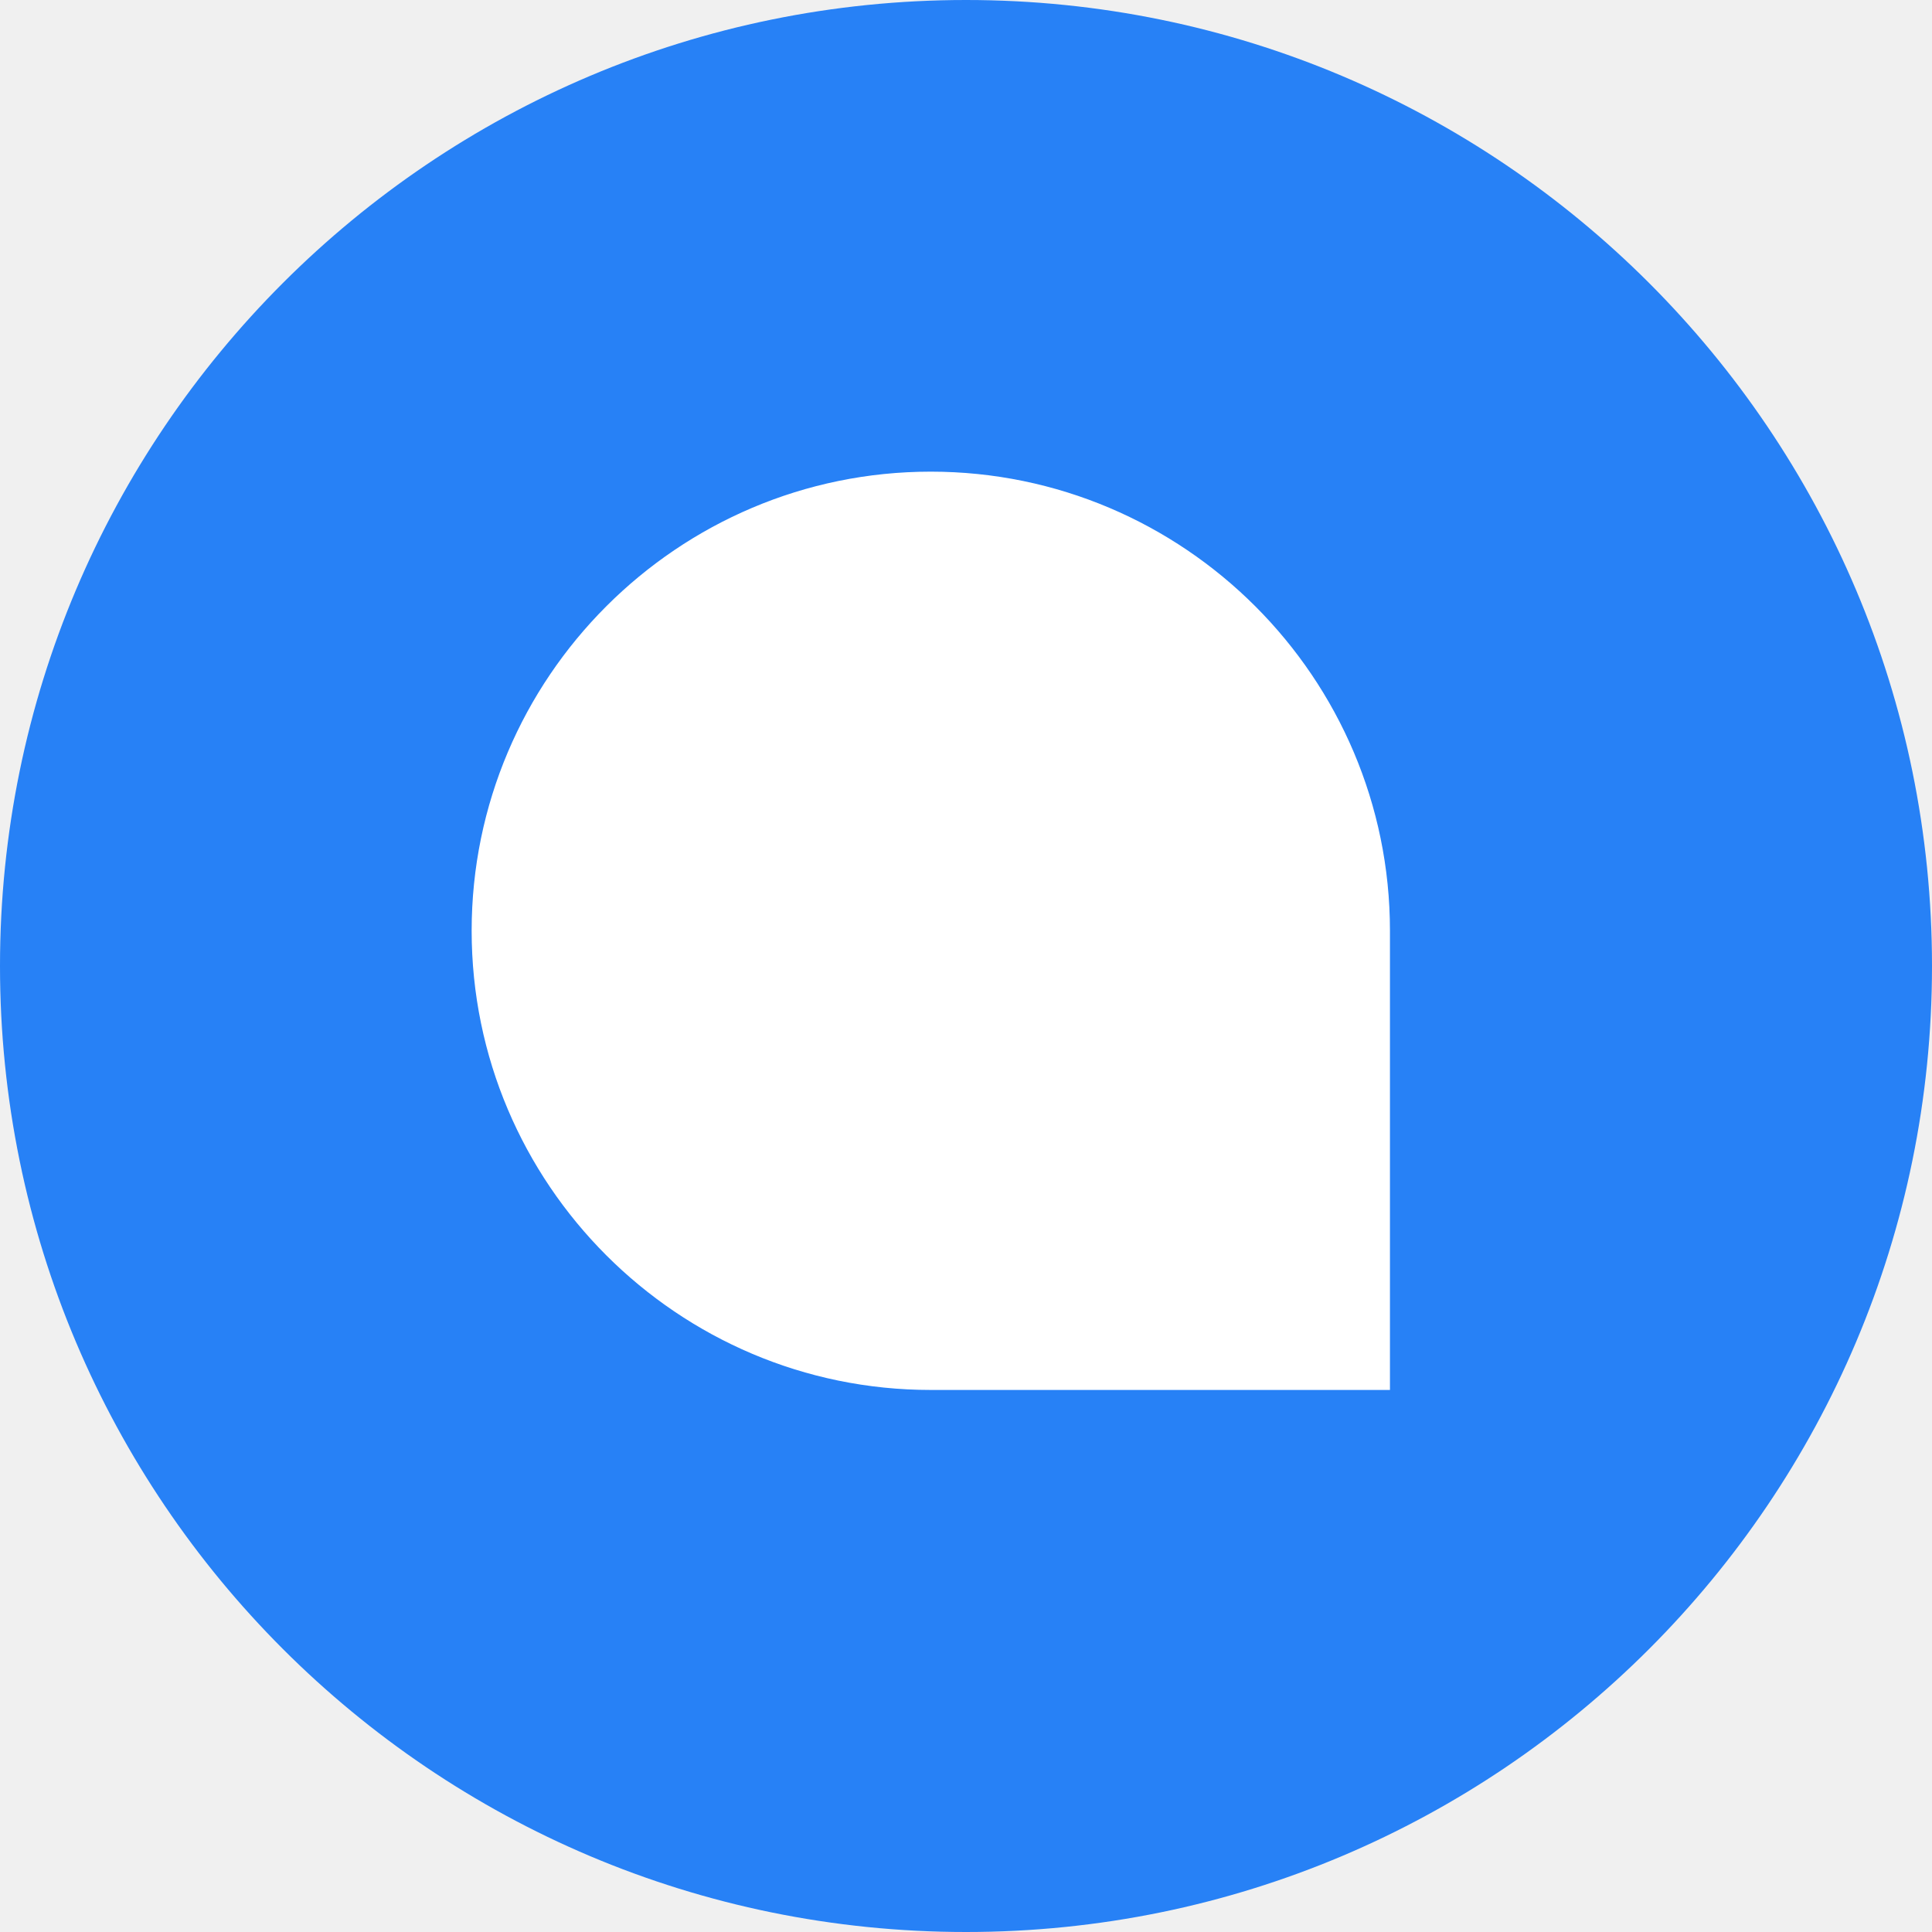
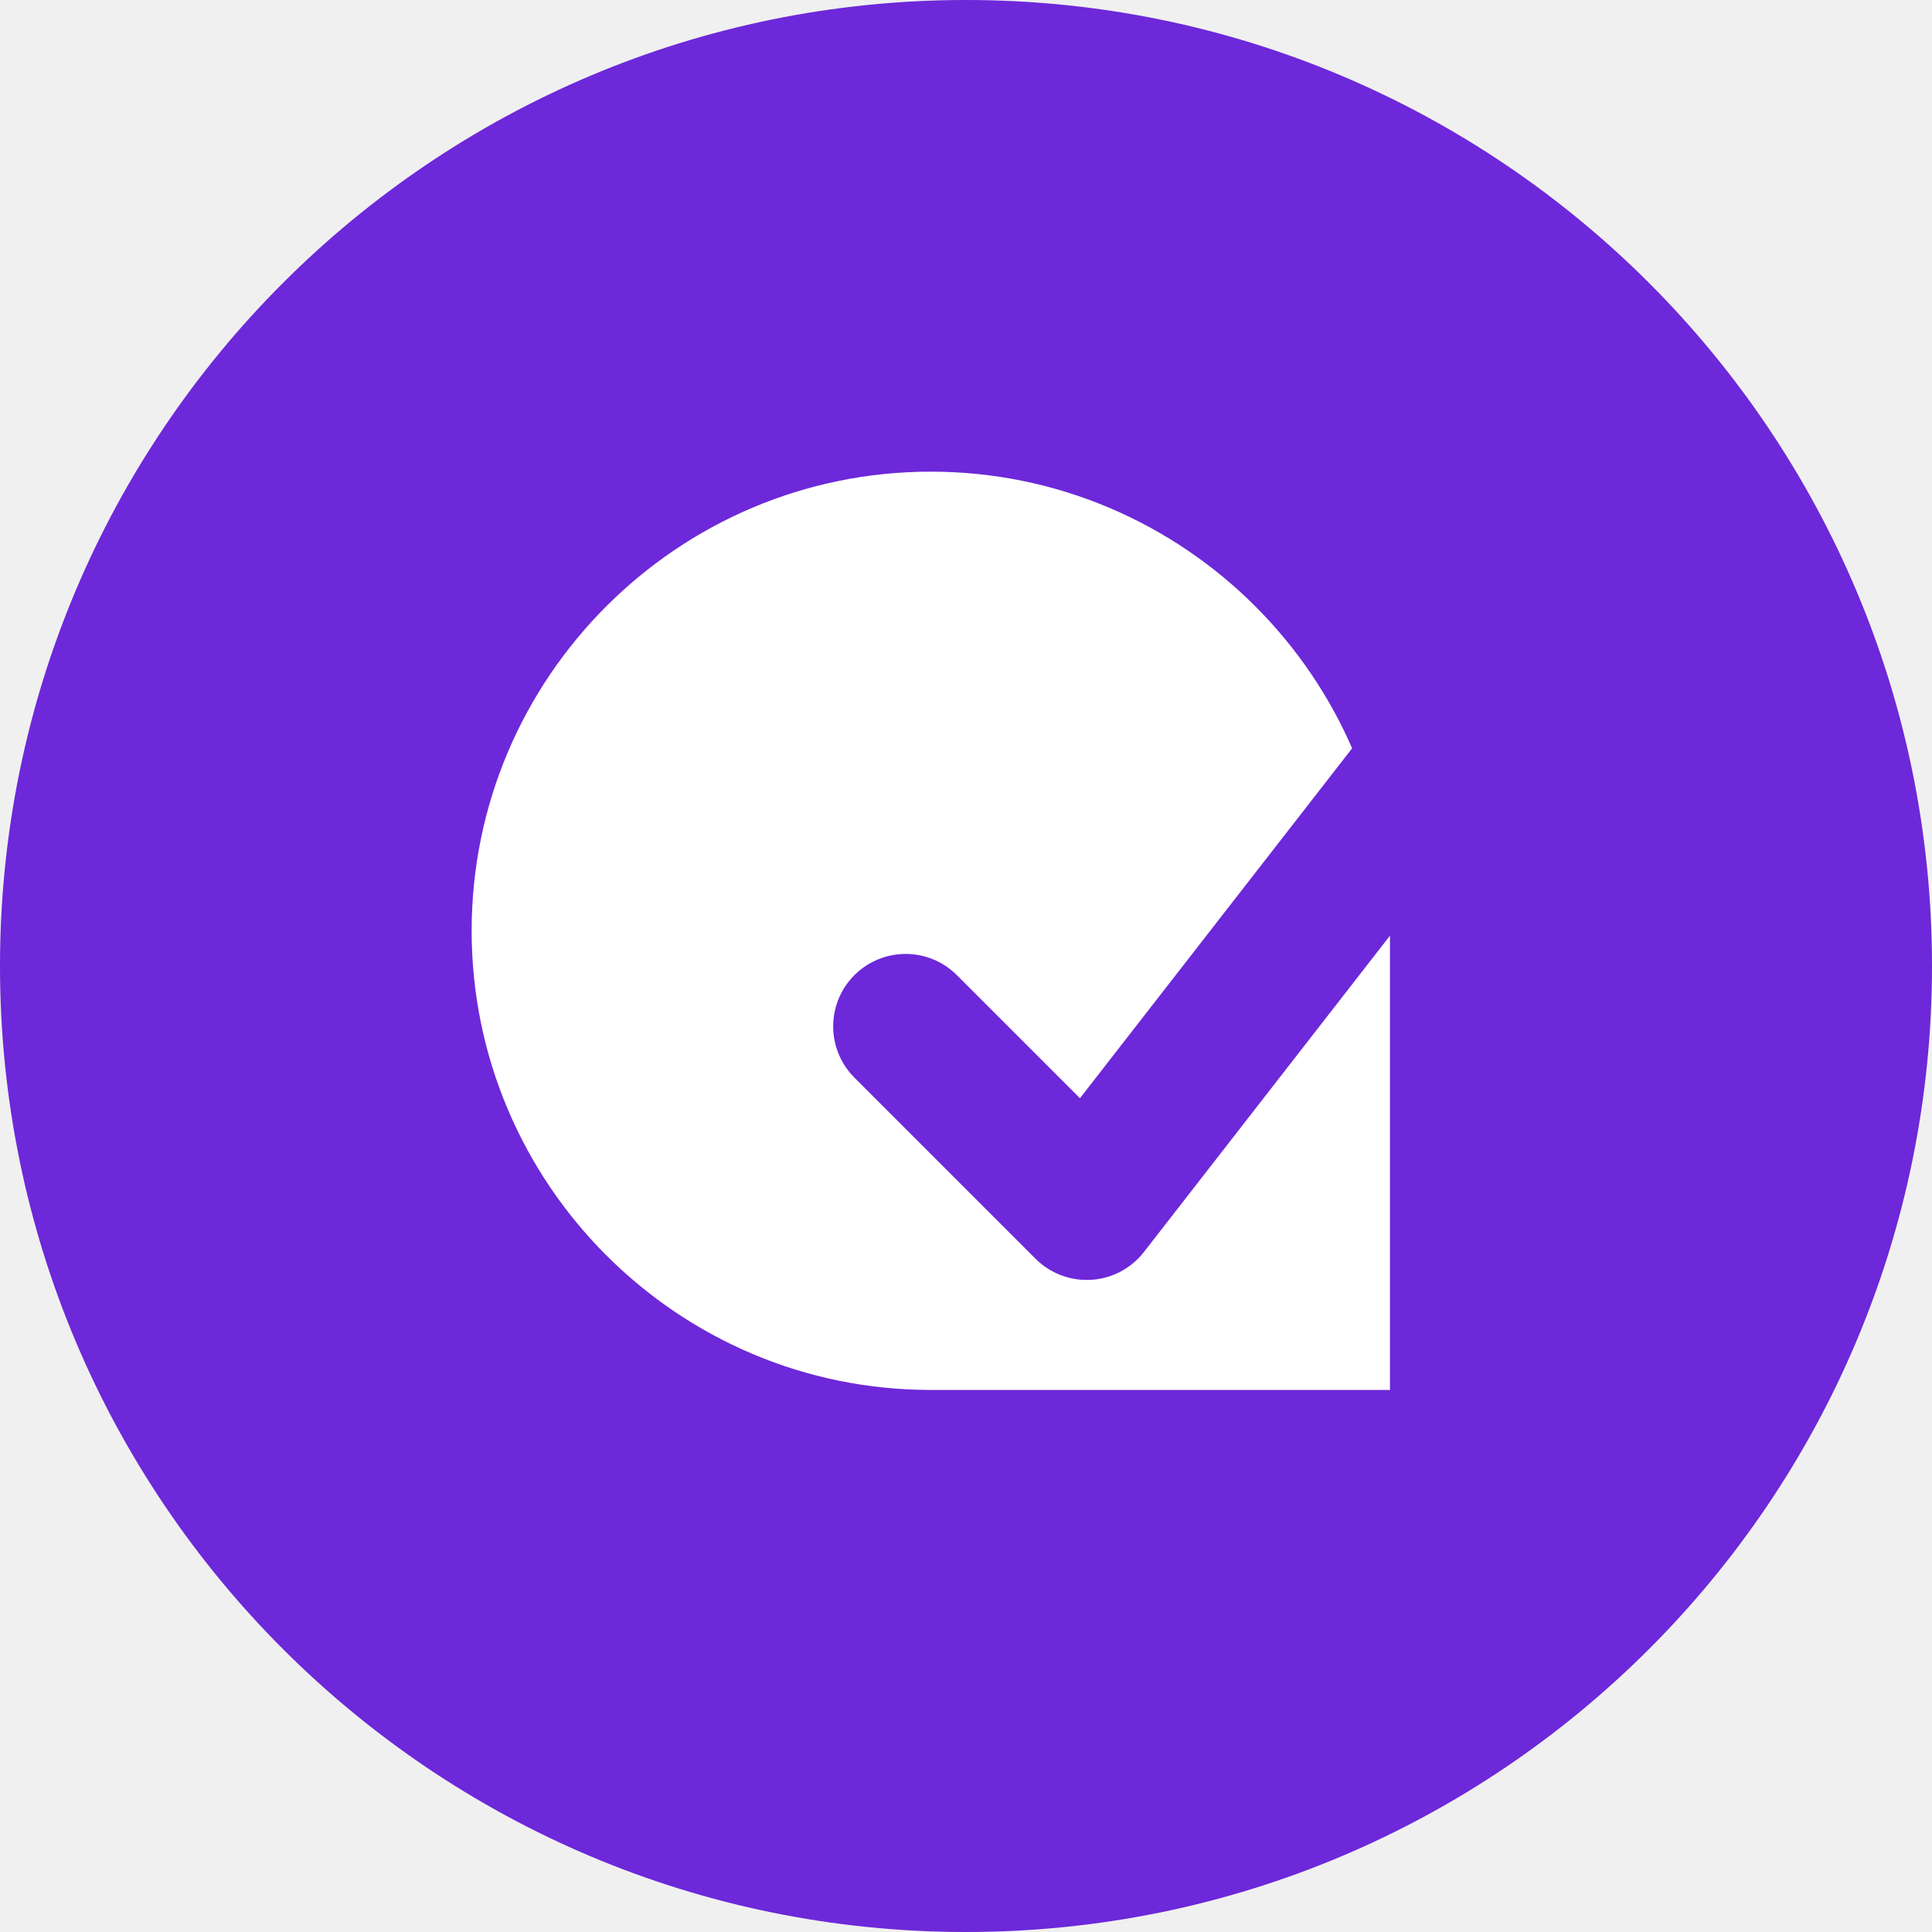
<svg xmlns="http://www.w3.org/2000/svg" width="16" height="16" viewBox="0 0 16 16" fill="none">
-   <g clip-path="url(#woot-logo-clip-2342424e23u32098)">
-     <path d="M8 16C12.418 16 16 12.418 16 8C16 3.582 12.418 0 8 0C3.582 0 0 3.582 0 8C0 12.418 3.582 16 8 16Z" fill="#2781F6" />
+   <g clip-path="url(#qualichat-logo-clip)">
+     <path d="M8 16C12.418 16 16 12.418 16 8C16 3.582 12.418 0 8 0C3.582 0 0 3.582 0 8C0 12.418 3.582 16 8 16Z" fill="#6D28D9" />
    <path d="M11.417 11.417H7.708C5.664 11.417 4 9.753 4 7.708C4 5.664 5.664 4 7.708 4C9.753 4 11.417 5.664 11.417 7.708V11.417Z" fill="white" stroke="white" stroke-width="0.188" />
+     <path d="M7.5 8.5L9 10L12.5 5.5" stroke="#6D28D9" stroke-width="1.2" stroke-linecap="round" stroke-linejoin="round" />
  </g>
  <defs>
-     <clipPath id="woot-logo-clip-2342424e23u32098">
+     <clipPath id="qualichat-logo-clip">
      <rect width="16" height="16" fill="white" />
    </clipPath>
  </defs>
</svg>
